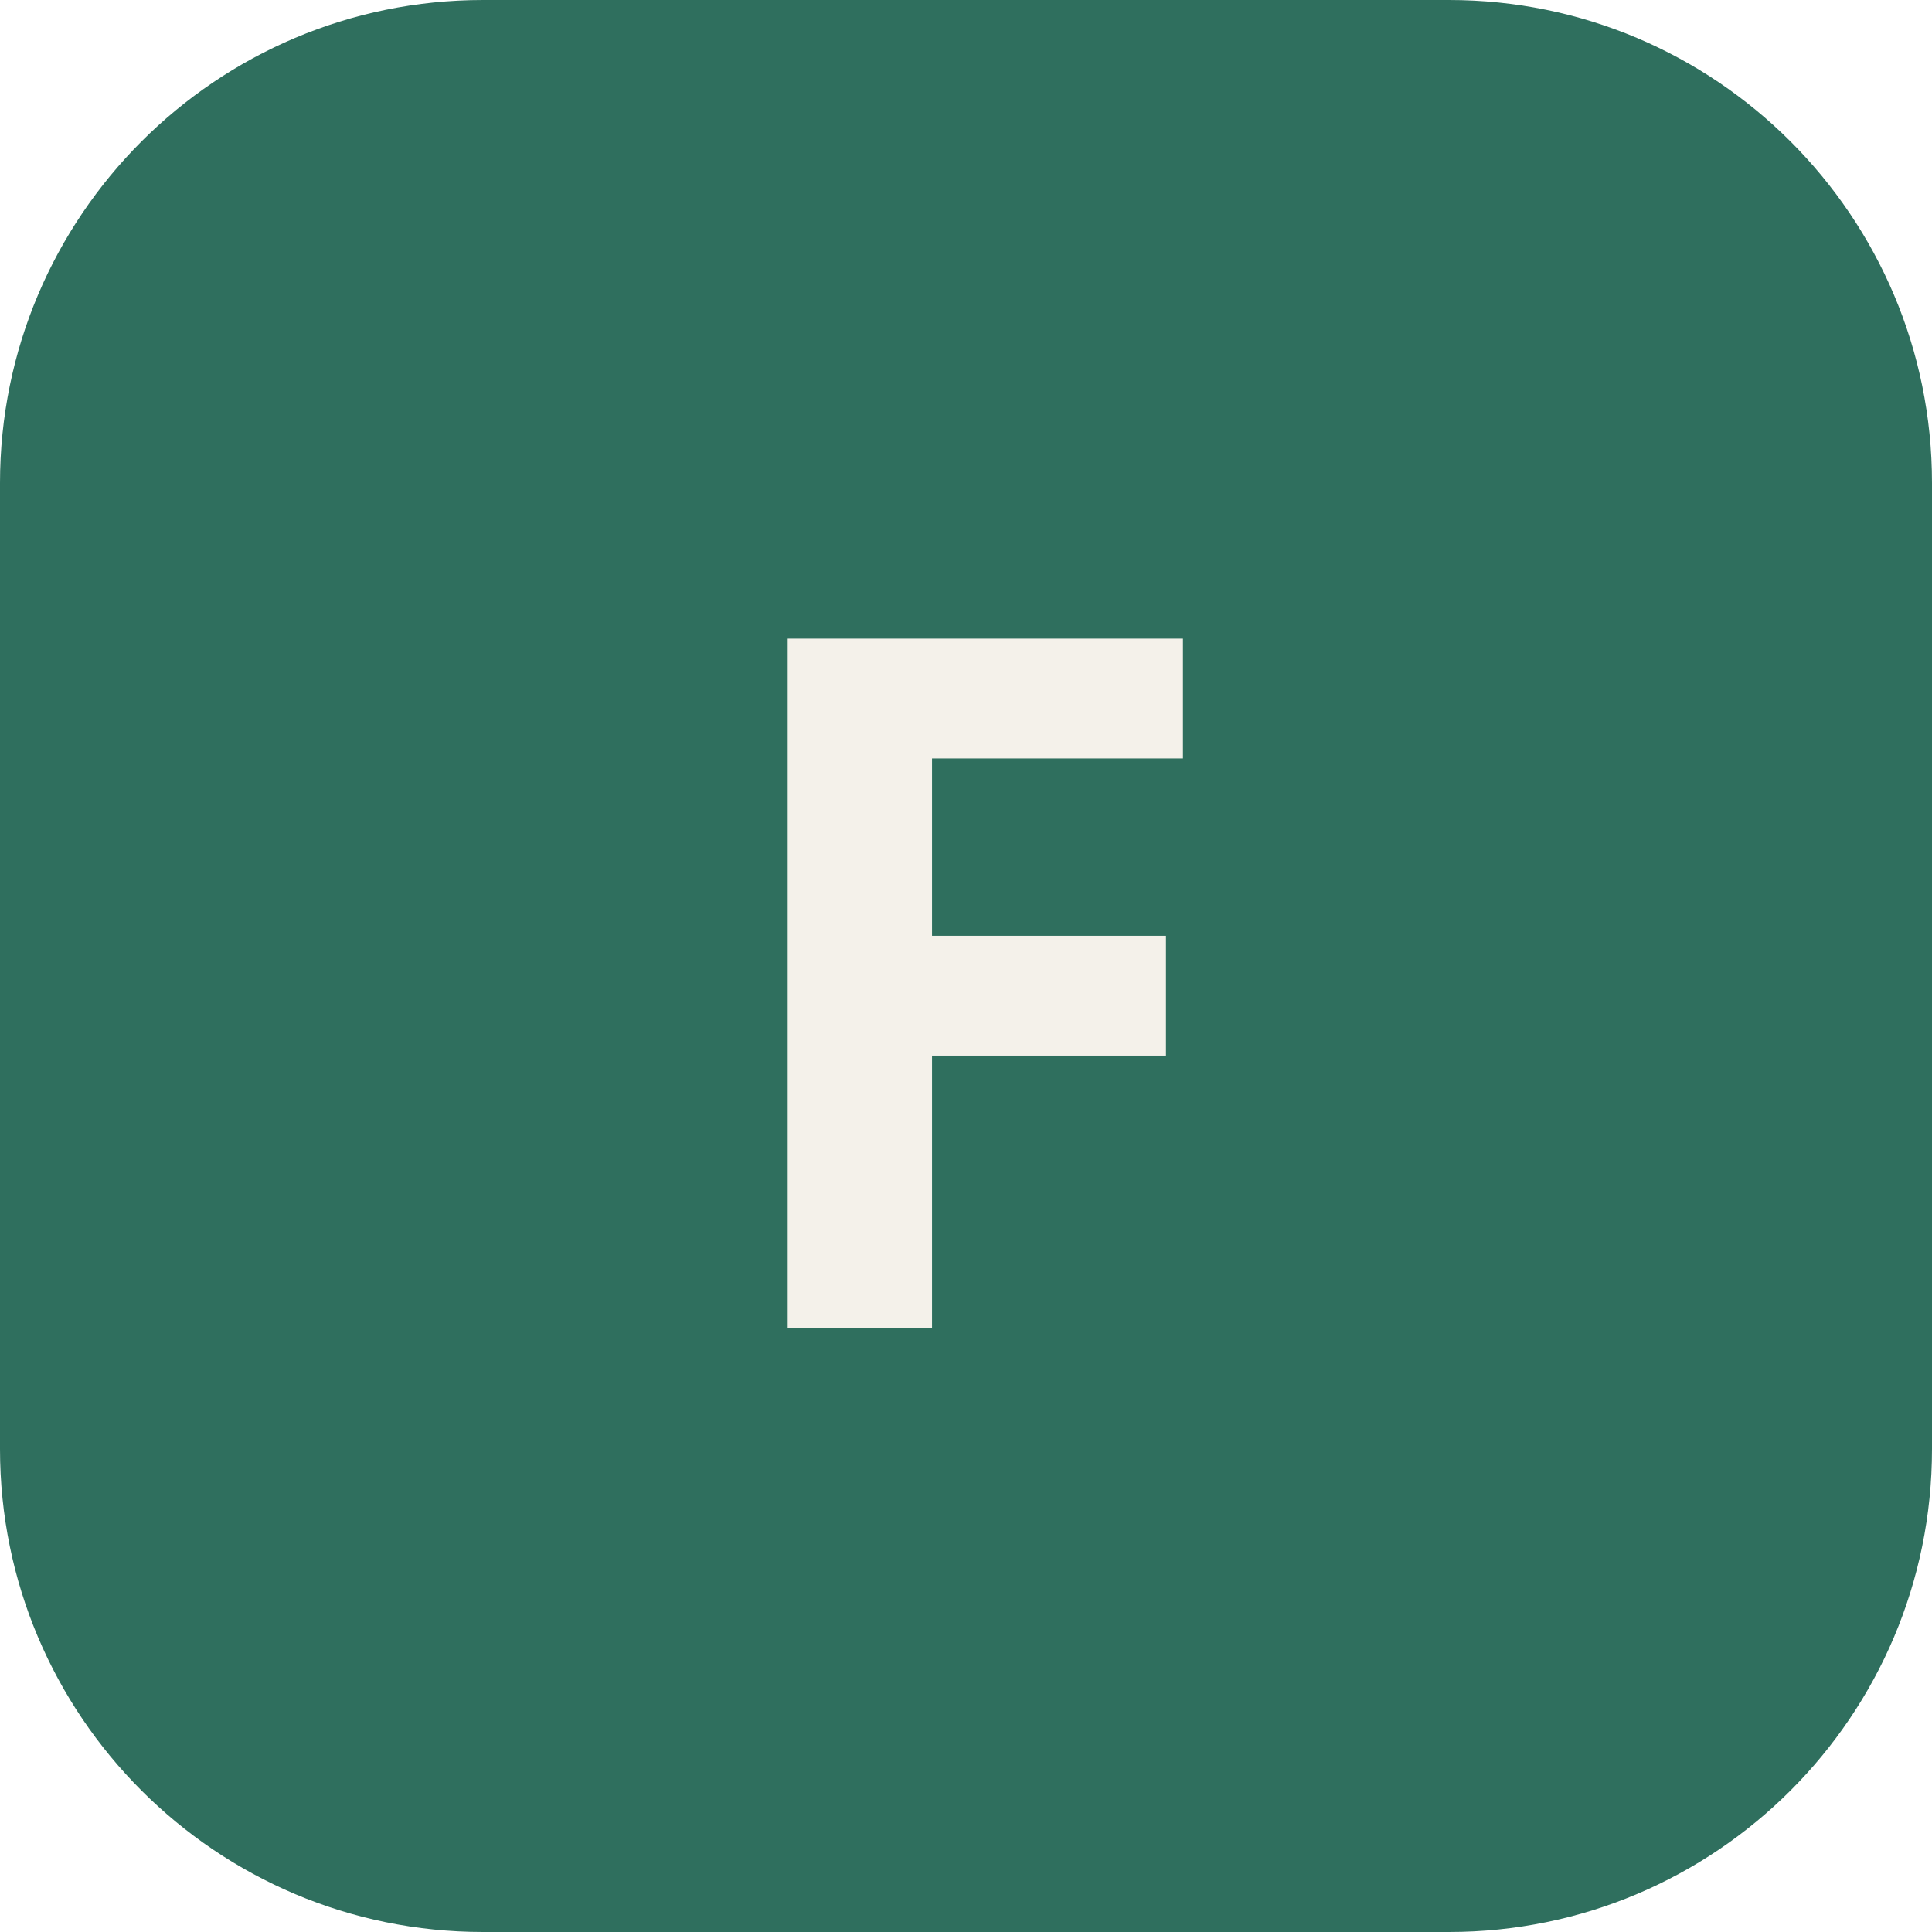
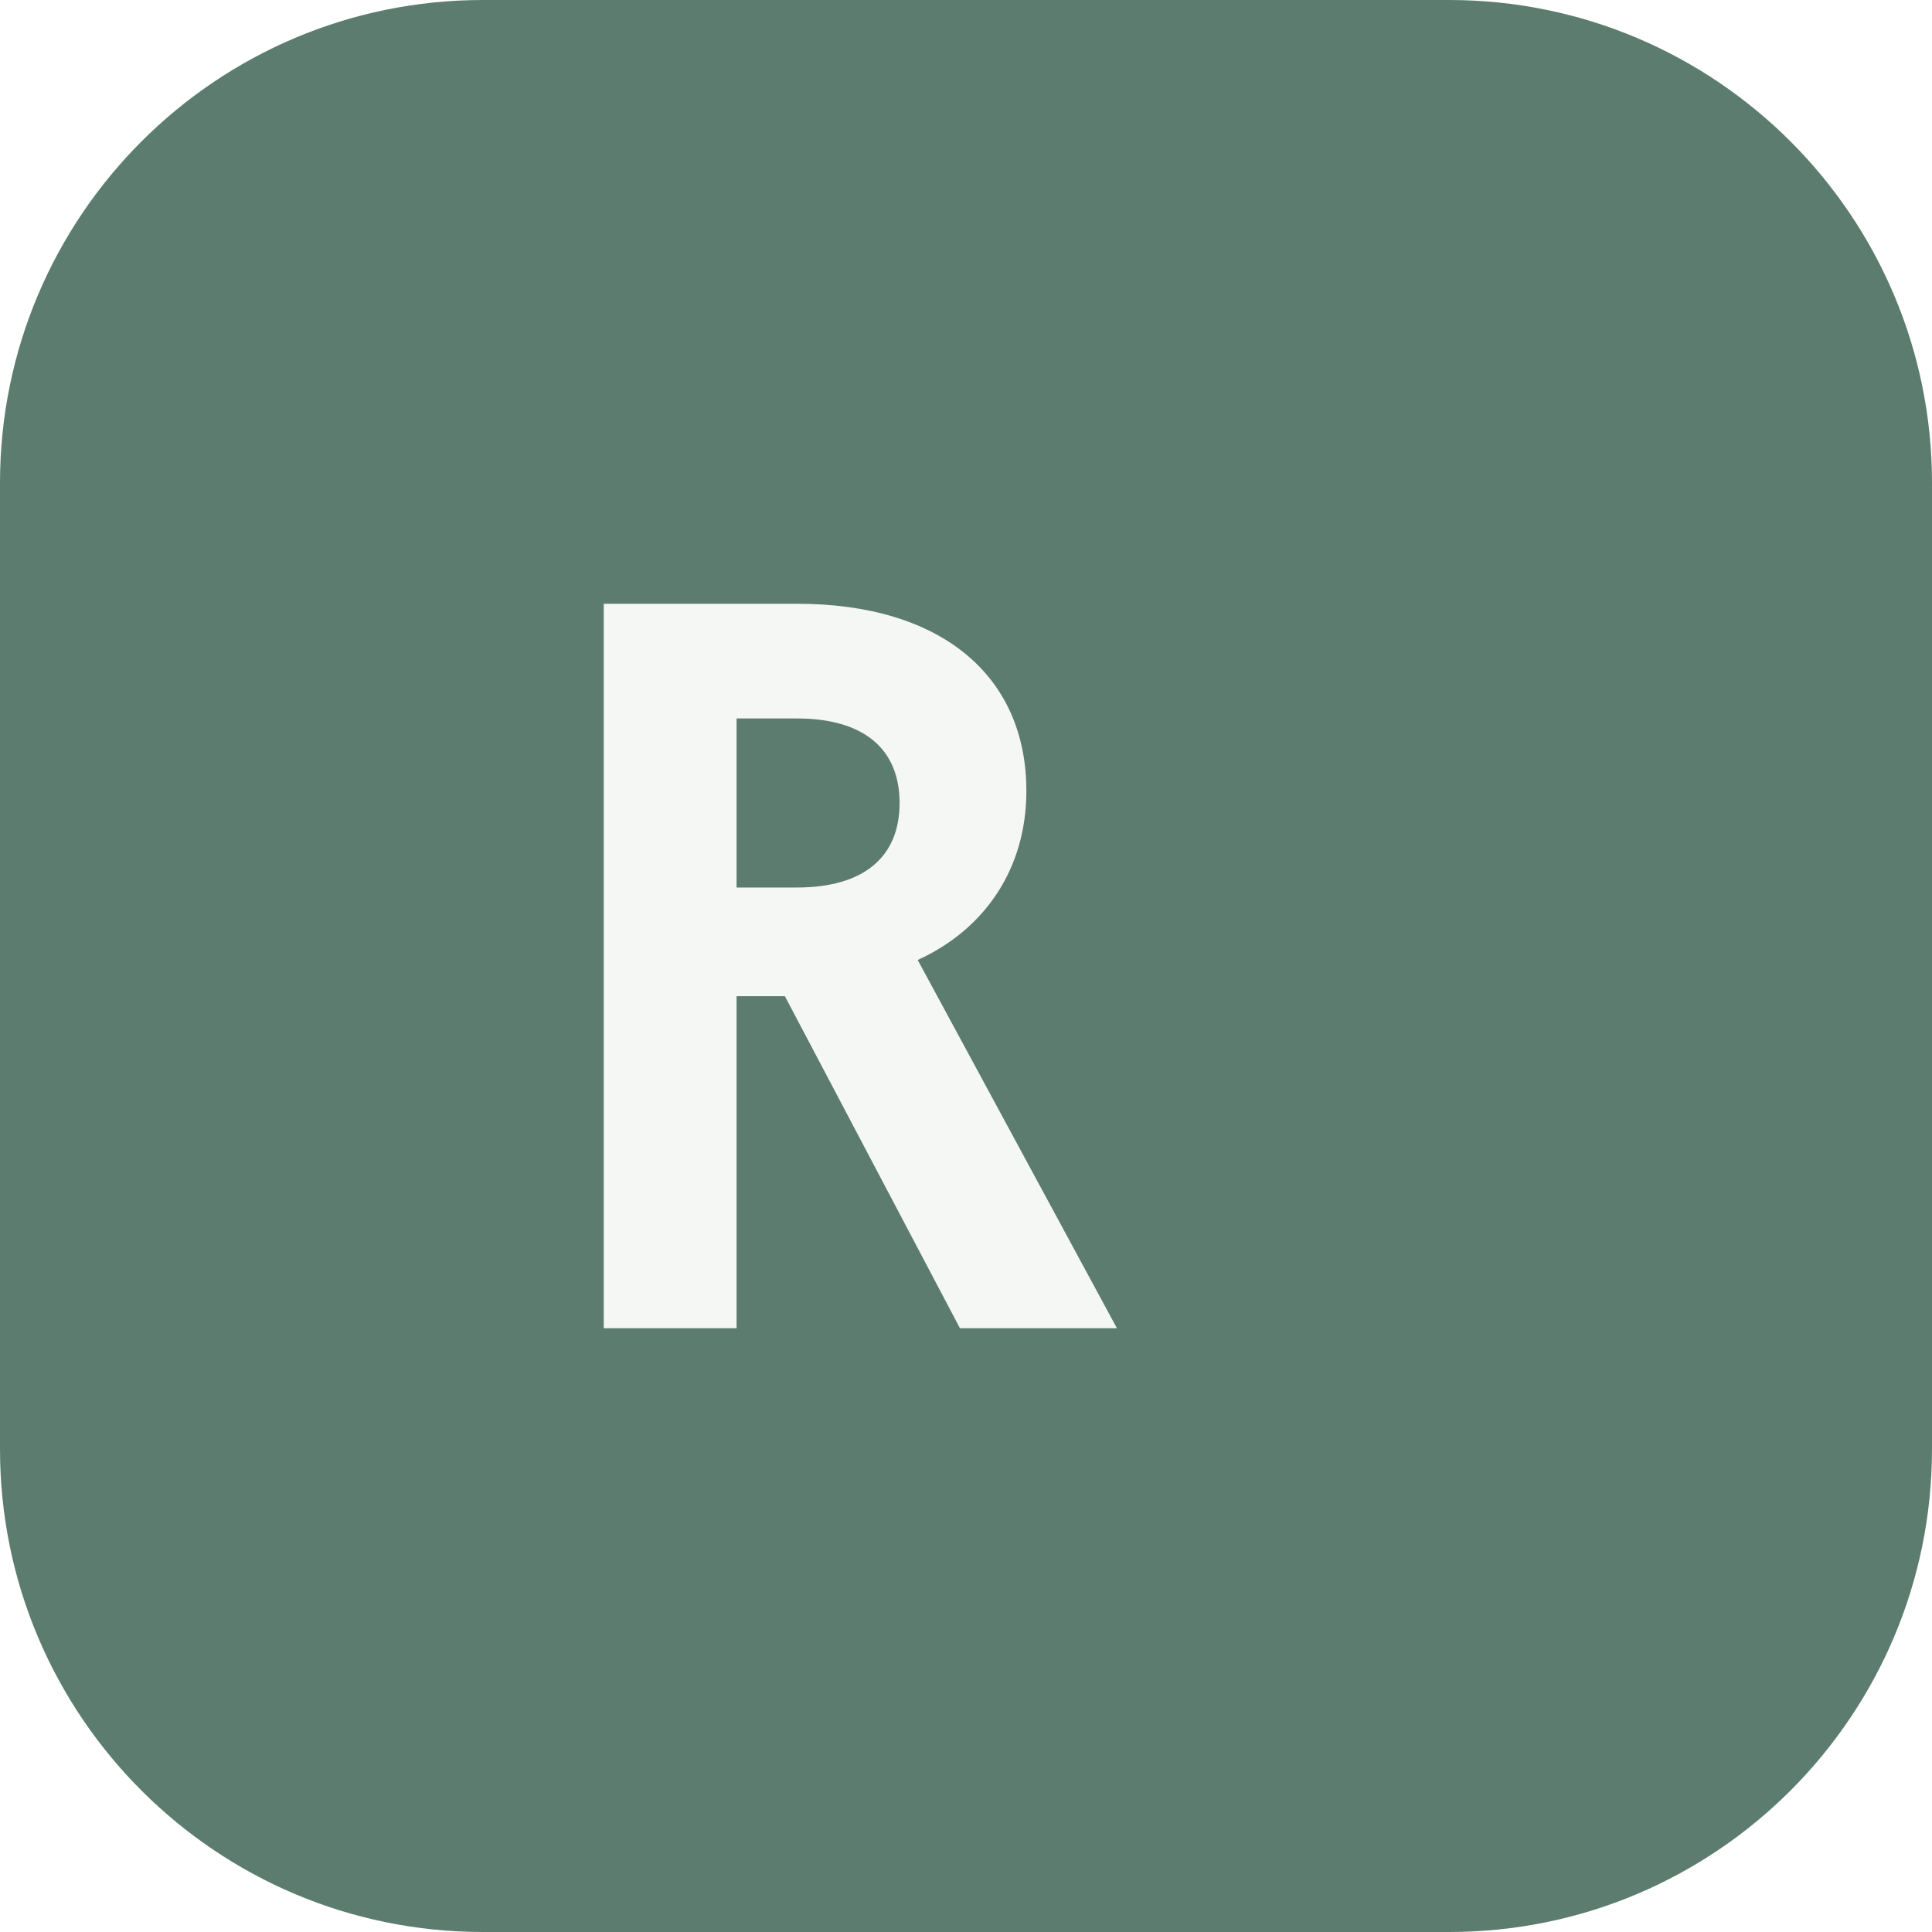
<svg xmlns="http://www.w3.org/2000/svg" viewBox="0 0 32 32" fill="none">
-   <rect width="32" height="32" rx="8" fill="#2F6F5E" />
-   <text x="16" y="22" text-anchor="middle" font-family="system-ui,sans-serif" font-size="16" font-weight="600" fill="#F4F1EA">F</text>
+   <rect width="32" height="32" rx="8" fill="#5B7C6E" />
+   <path d="M10 22V10h3.2c2.4 0 3.8 1.2 3.8 3.1 0 1.3-.7 2.3-1.8 2.8L18.5 22h-2.6l-2.9-5.5H12.2V22H10zm2.2-7.3h1c1.1 0 1.7-.5 1.7-1.4s-.6-1.4-1.7-1.4h-1v2.8z" fill="#F5F7F5" />
</svg>
